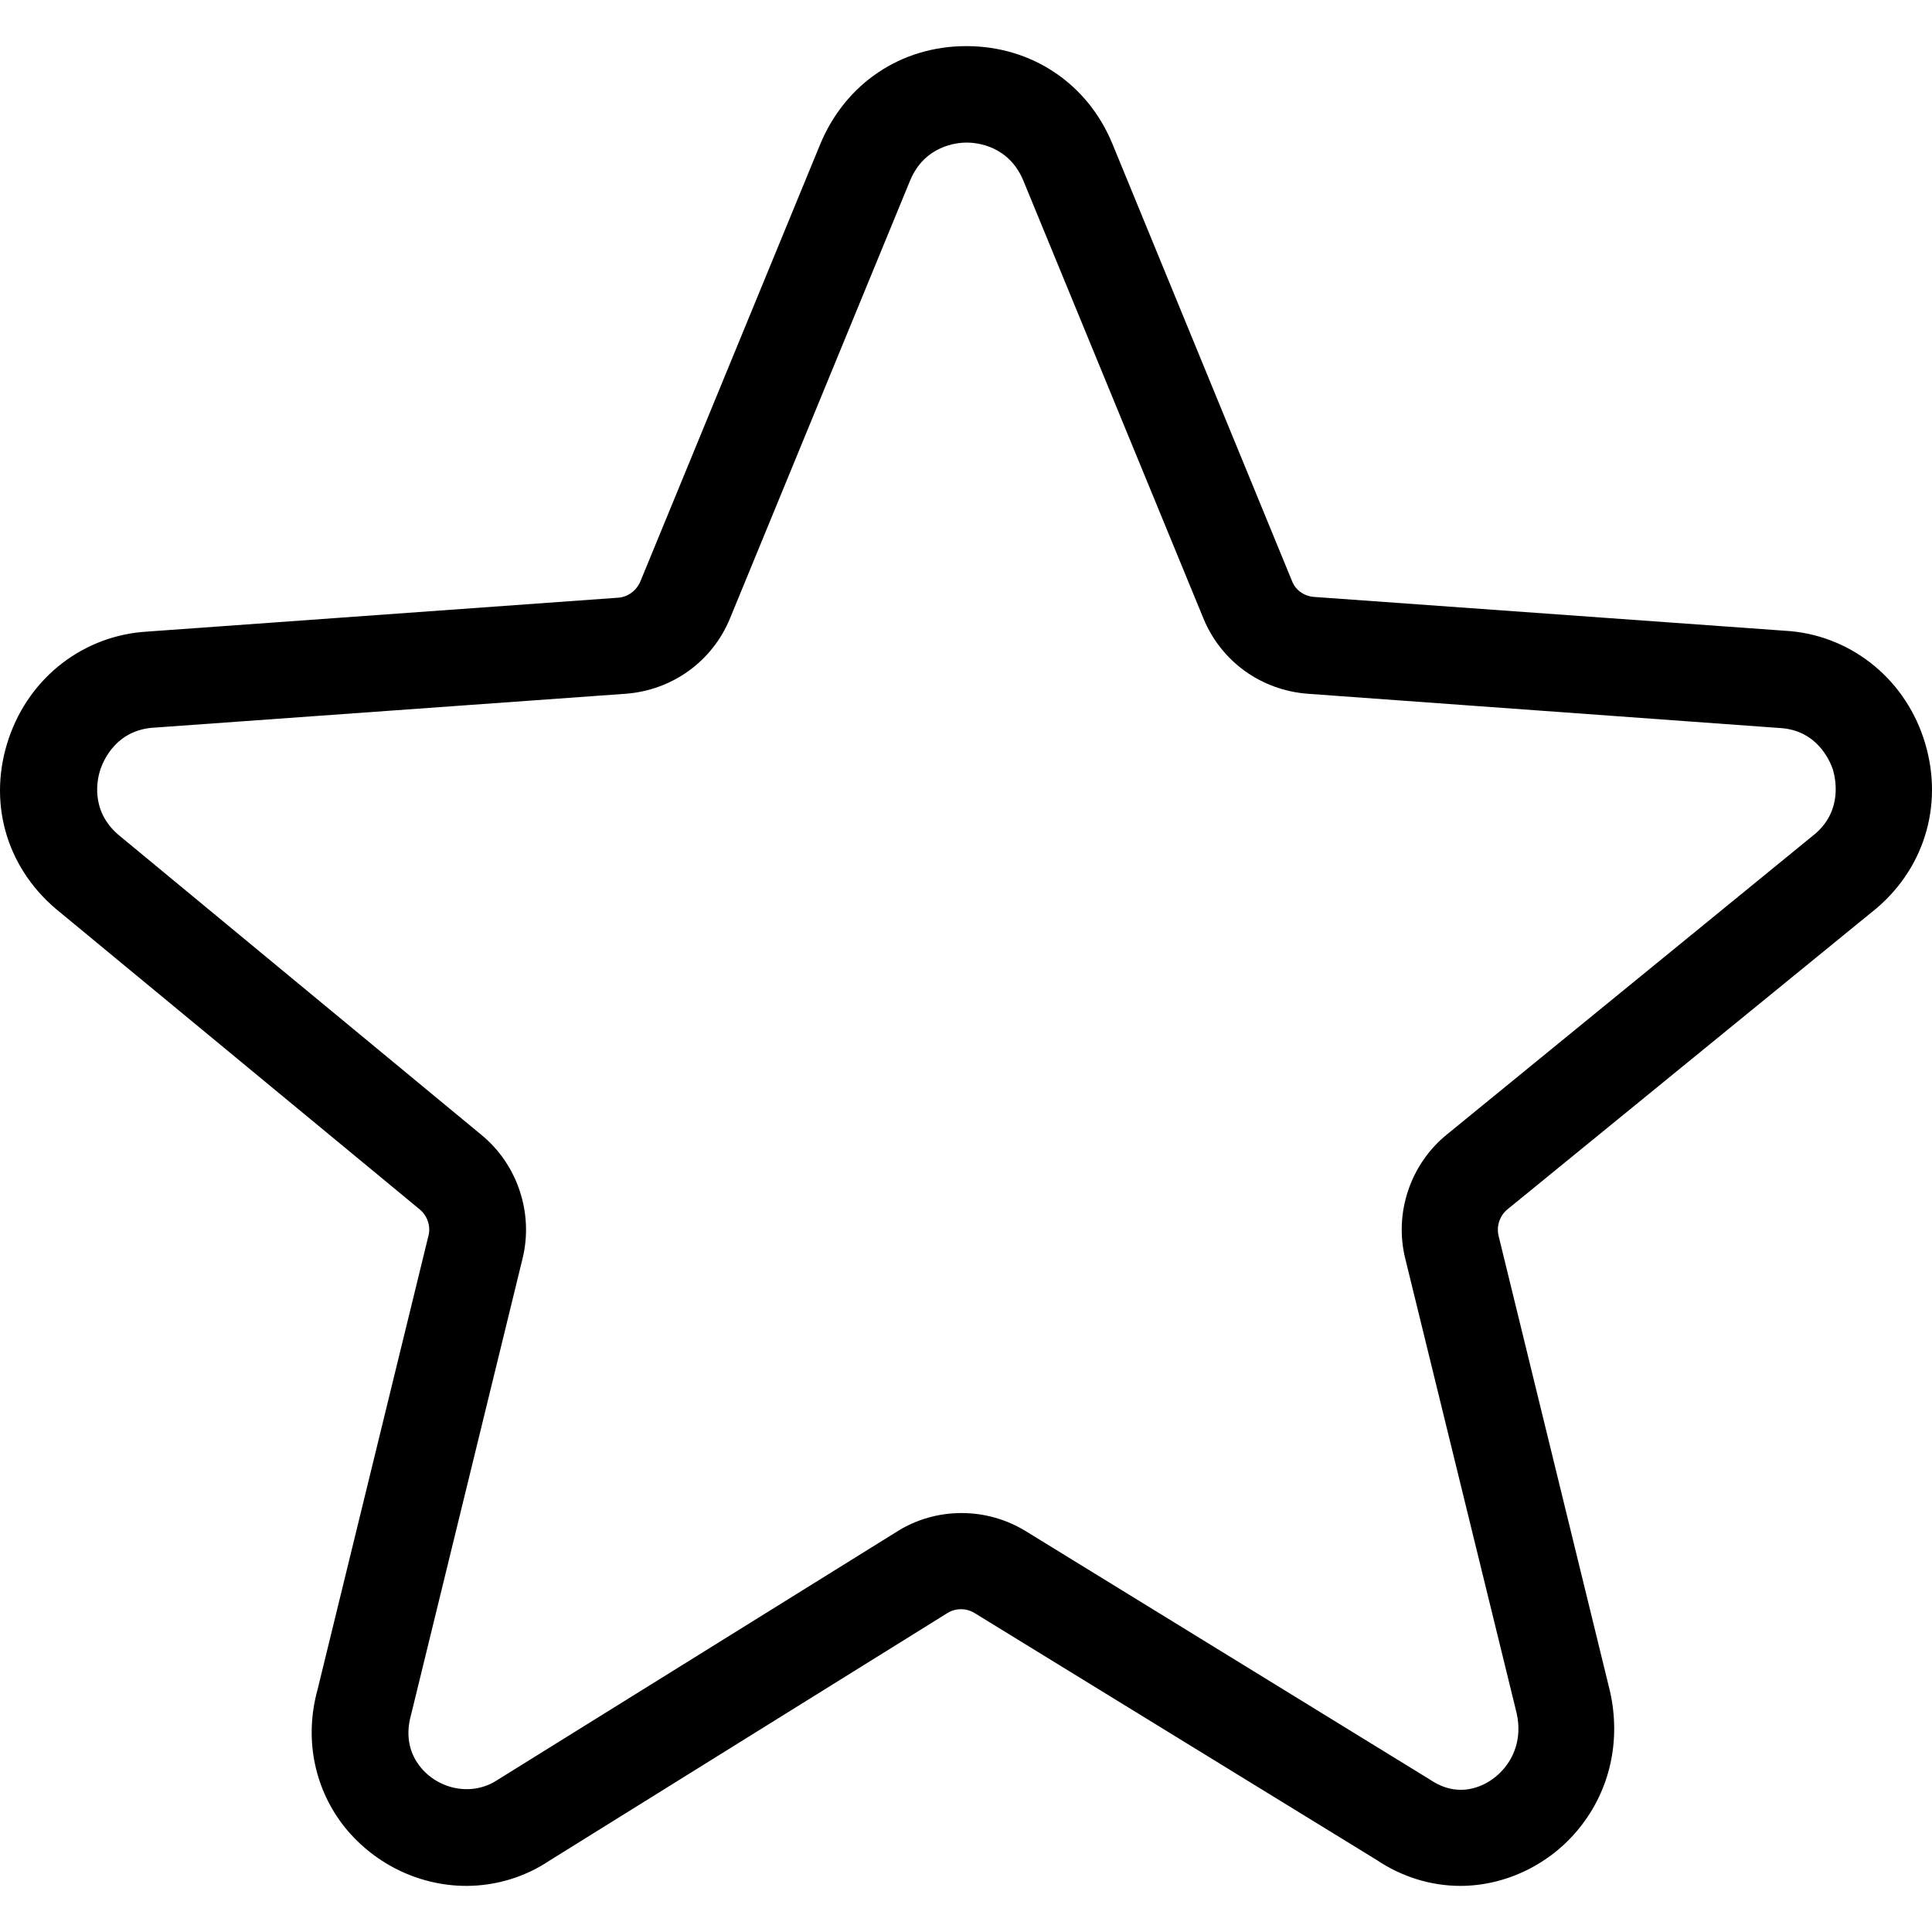
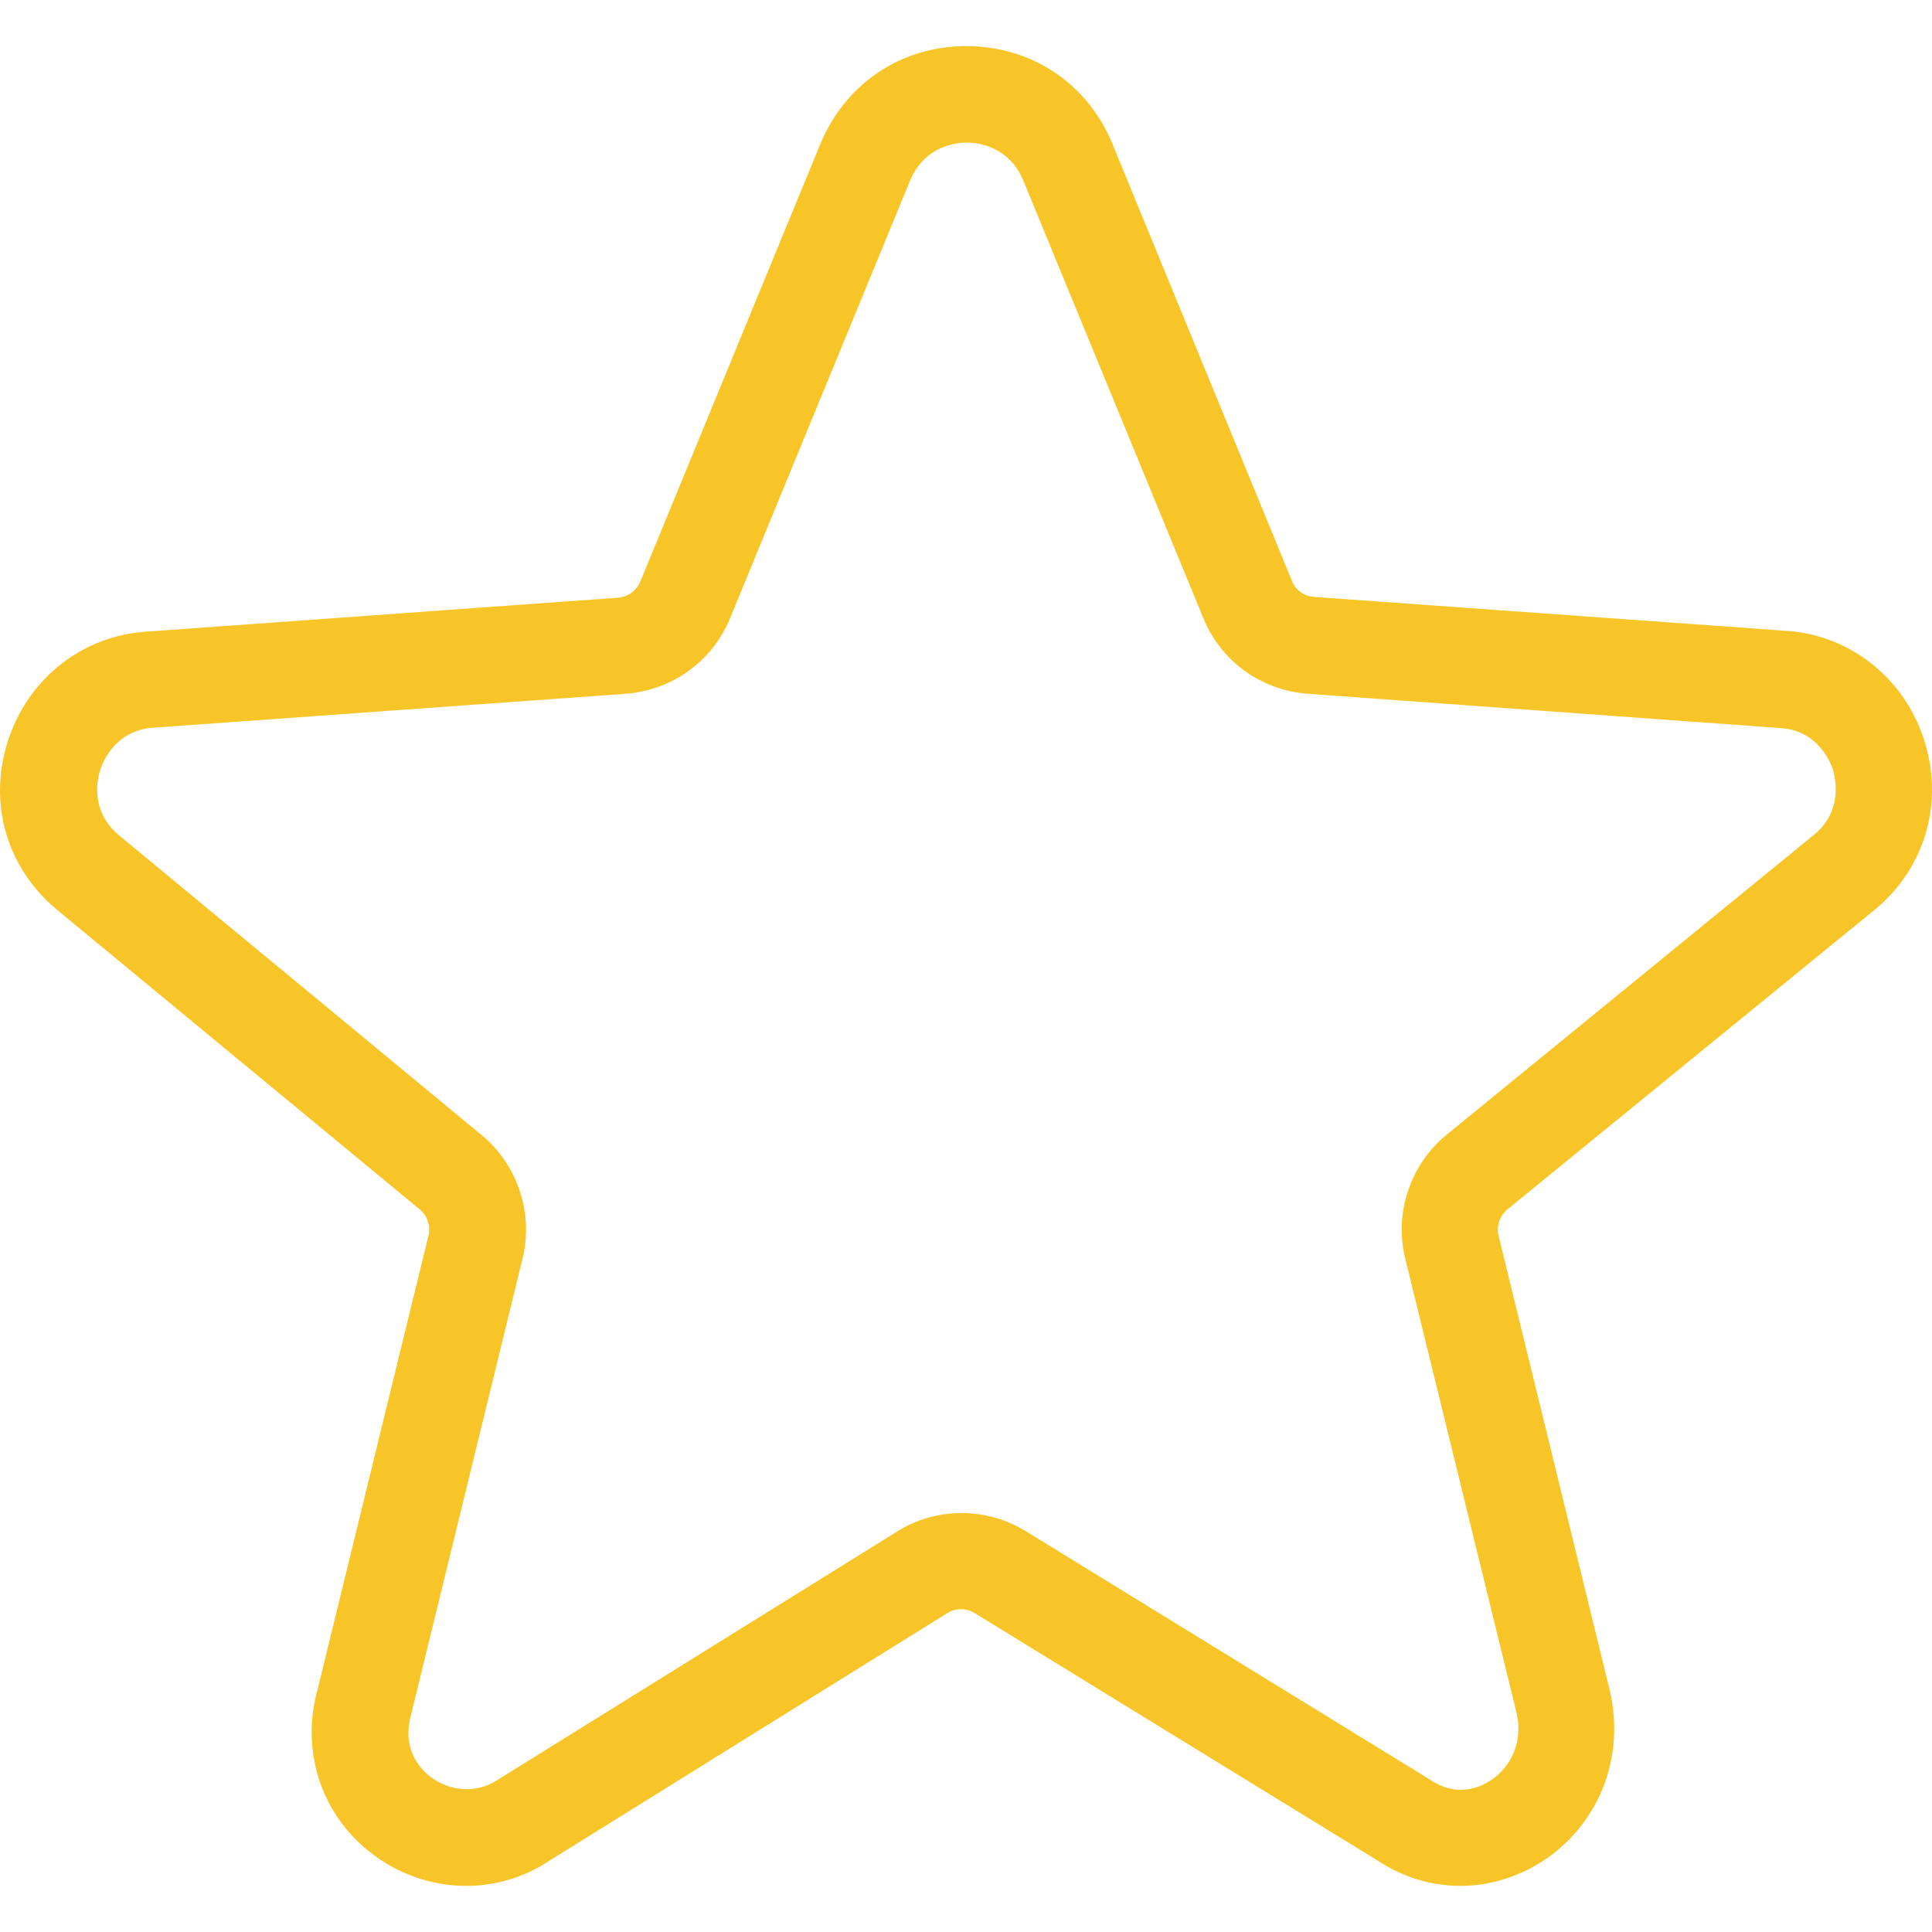
<svg xmlns="http://www.w3.org/2000/svg" version="1.1" id="Capa_1" x="0px" y="0px" viewBox="0 0 490.727 490.727" style="enable-background:new 0 0 490.727 490.727;" xml:space="preserve">
  <g>
-     <path d="M453.443,160.214l-119.7-8.6c-2.5-0.2-4.7-1.7-5.6-4.1l-45.6-111c-6.3-15.3-20.5-24.8-37.1-24.8s-30.7,9.5-37.1,24.9   l-45.7,111.1c-1,2.3-3.1,3.9-5.6,4.1l-119.5,8.6c-16.2,0.9-30,11.5-35.3,27.1c-5.4,15.8-0.9,32.4,11.9,43.3l92.5,76.4   c1.9,1.6,2.8,4.2,2.2,6.6l-28.2,115.4c-3.3,12-1,24.4,6.3,34.1c7.5,9.8,19.2,15.7,31.5,15.7c7.6,0,15-2.3,21.1-6.4l101.1-62.9   c2.1-1.3,4.8-1.3,6.9,0l102.1,62.7c6.4,4.3,13.8,6.6,21.3,6.6c11.5,0,22.9-5.5,30.3-14.8c7.7-9.6,10.5-22.1,7.7-34.6l-28.3-115.7   c-0.6-2.5,0.3-5.1,2.2-6.7l93.9-76.6c12.6-10.8,17.1-27.4,11.8-43.2C483.343,171.814,469.443,161.114,453.443,160.214z    M461.143,211.714l-93.7,76.5c-9.2,7.5-13.4,19.9-10.5,31.5l28.3,115.5c1.5,6.8-1.2,11.5-3,13.7c-2.8,3.5-7,5.7-11.2,5.7   c-2.6,0-5.2-0.8-8-2.7l-102.5-63c-4.9-3-10.5-4.6-16.3-4.6s-11.5,1.6-16.4,4.7l-101.5,63.1c-6.5,4.3-15.2,2.4-19.8-3.6   c-1.9-2.5-3.9-6.8-2.1-13.1l28.3-115.8c2.8-11.5-1.3-23.8-10.4-31.3l-92.3-76.3c-7.3-6.3-5.3-14.4-4.5-16.7s4.1-10,13.7-10.5   l119.7-8.6c11.8-0.9,22-8.2,26.5-19.2l45.7-111.1c3.7-9,12-9.7,14.4-9.7c2.4,0,10.7,0.7,14.4,9.7l45.7,111.1   c4.5,11,14.7,18.3,26.5,19.2l119.9,8.7c9.4,0.5,12.7,8.2,13.5,10.5C466.143,197.514,468.143,205.614,461.143,211.714z" />
+     <path d="M453.443,160.214l-119.7-8.6c-2.5-0.2-4.7-1.7-5.6-4.1l-45.6-111c-6.3-15.3-20.5-24.8-37.1-24.8s-30.7,9.5-37.1,24.9   l-45.7,111.1c-1,2.3-3.1,3.9-5.6,4.1l-119.5,8.6c-16.2,0.9-30,11.5-35.3,27.1c-5.4,15.8-0.9,32.4,11.9,43.3l92.5,76.4   c1.9,1.6,2.8,4.2,2.2,6.6l-28.2,115.4c-3.3,12-1,24.4,6.3,34.1c7.5,9.8,19.2,15.7,31.5,15.7c7.6,0,15-2.3,21.1-6.4l101.1-62.9   c2.1-1.3,4.8-1.3,6.9,0l102.1,62.7c6.4,4.3,13.8,6.6,21.3,6.6c11.5,0,22.9-5.5,30.3-14.8c7.7-9.6,10.5-22.1,7.7-34.6l-28.3-115.7   c-0.6-2.5,0.3-5.1,2.2-6.7l93.9-76.6c12.6-10.8,17.1-27.4,11.8-43.2C483.343,171.814,469.443,161.114,453.443,160.214z    M461.143,211.714l-93.7,76.5c-9.2,7.5-13.4,19.9-10.5,31.5l28.3,115.5c1.5,6.8-1.2,11.5-3,13.7c-2.8,3.5-7,5.7-11.2,5.7   c-2.6,0-5.2-0.8-8-2.7l-102.5-63c-4.9-3-10.5-4.6-16.3-4.6s-11.5,1.6-16.4,4.7l-101.5,63.1c-6.5,4.3-15.2,2.4-19.8-3.6   c-1.9-2.5-3.9-6.8-2.1-13.1l28.3-115.8c2.8-11.5-1.3-23.8-10.4-31.3l-92.3-76.3c-7.3-6.3-5.3-14.4-4.5-16.7s4.1-10,13.7-10.5   l119.7-8.6c11.8-0.9,22-8.2,26.5-19.2l45.7-111.1c3.7-9,12-9.7,14.4-9.7c2.4,0,10.7,0.7,14.4,9.7l45.7,111.1   c4.5,11,14.7,18.3,26.5,19.2l119.9,8.7c9.4,0.5,12.7,8.2,13.5,10.5C466.143,197.514,468.143,205.614,461.143,211.714z" fill="#f8c529" />
  </g>
  <g>
</g>
  <g>
</g>
  <g>
</g>
  <g>
</g>
  <g>
</g>
  <g>
</g>
  <g>
</g>
  <g>
</g>
  <g>
</g>
  <g>
</g>
  <g>
</g>
  <g>
</g>
  <g>
</g>
  <g>
</g>
  <g>
</g>
</svg>
